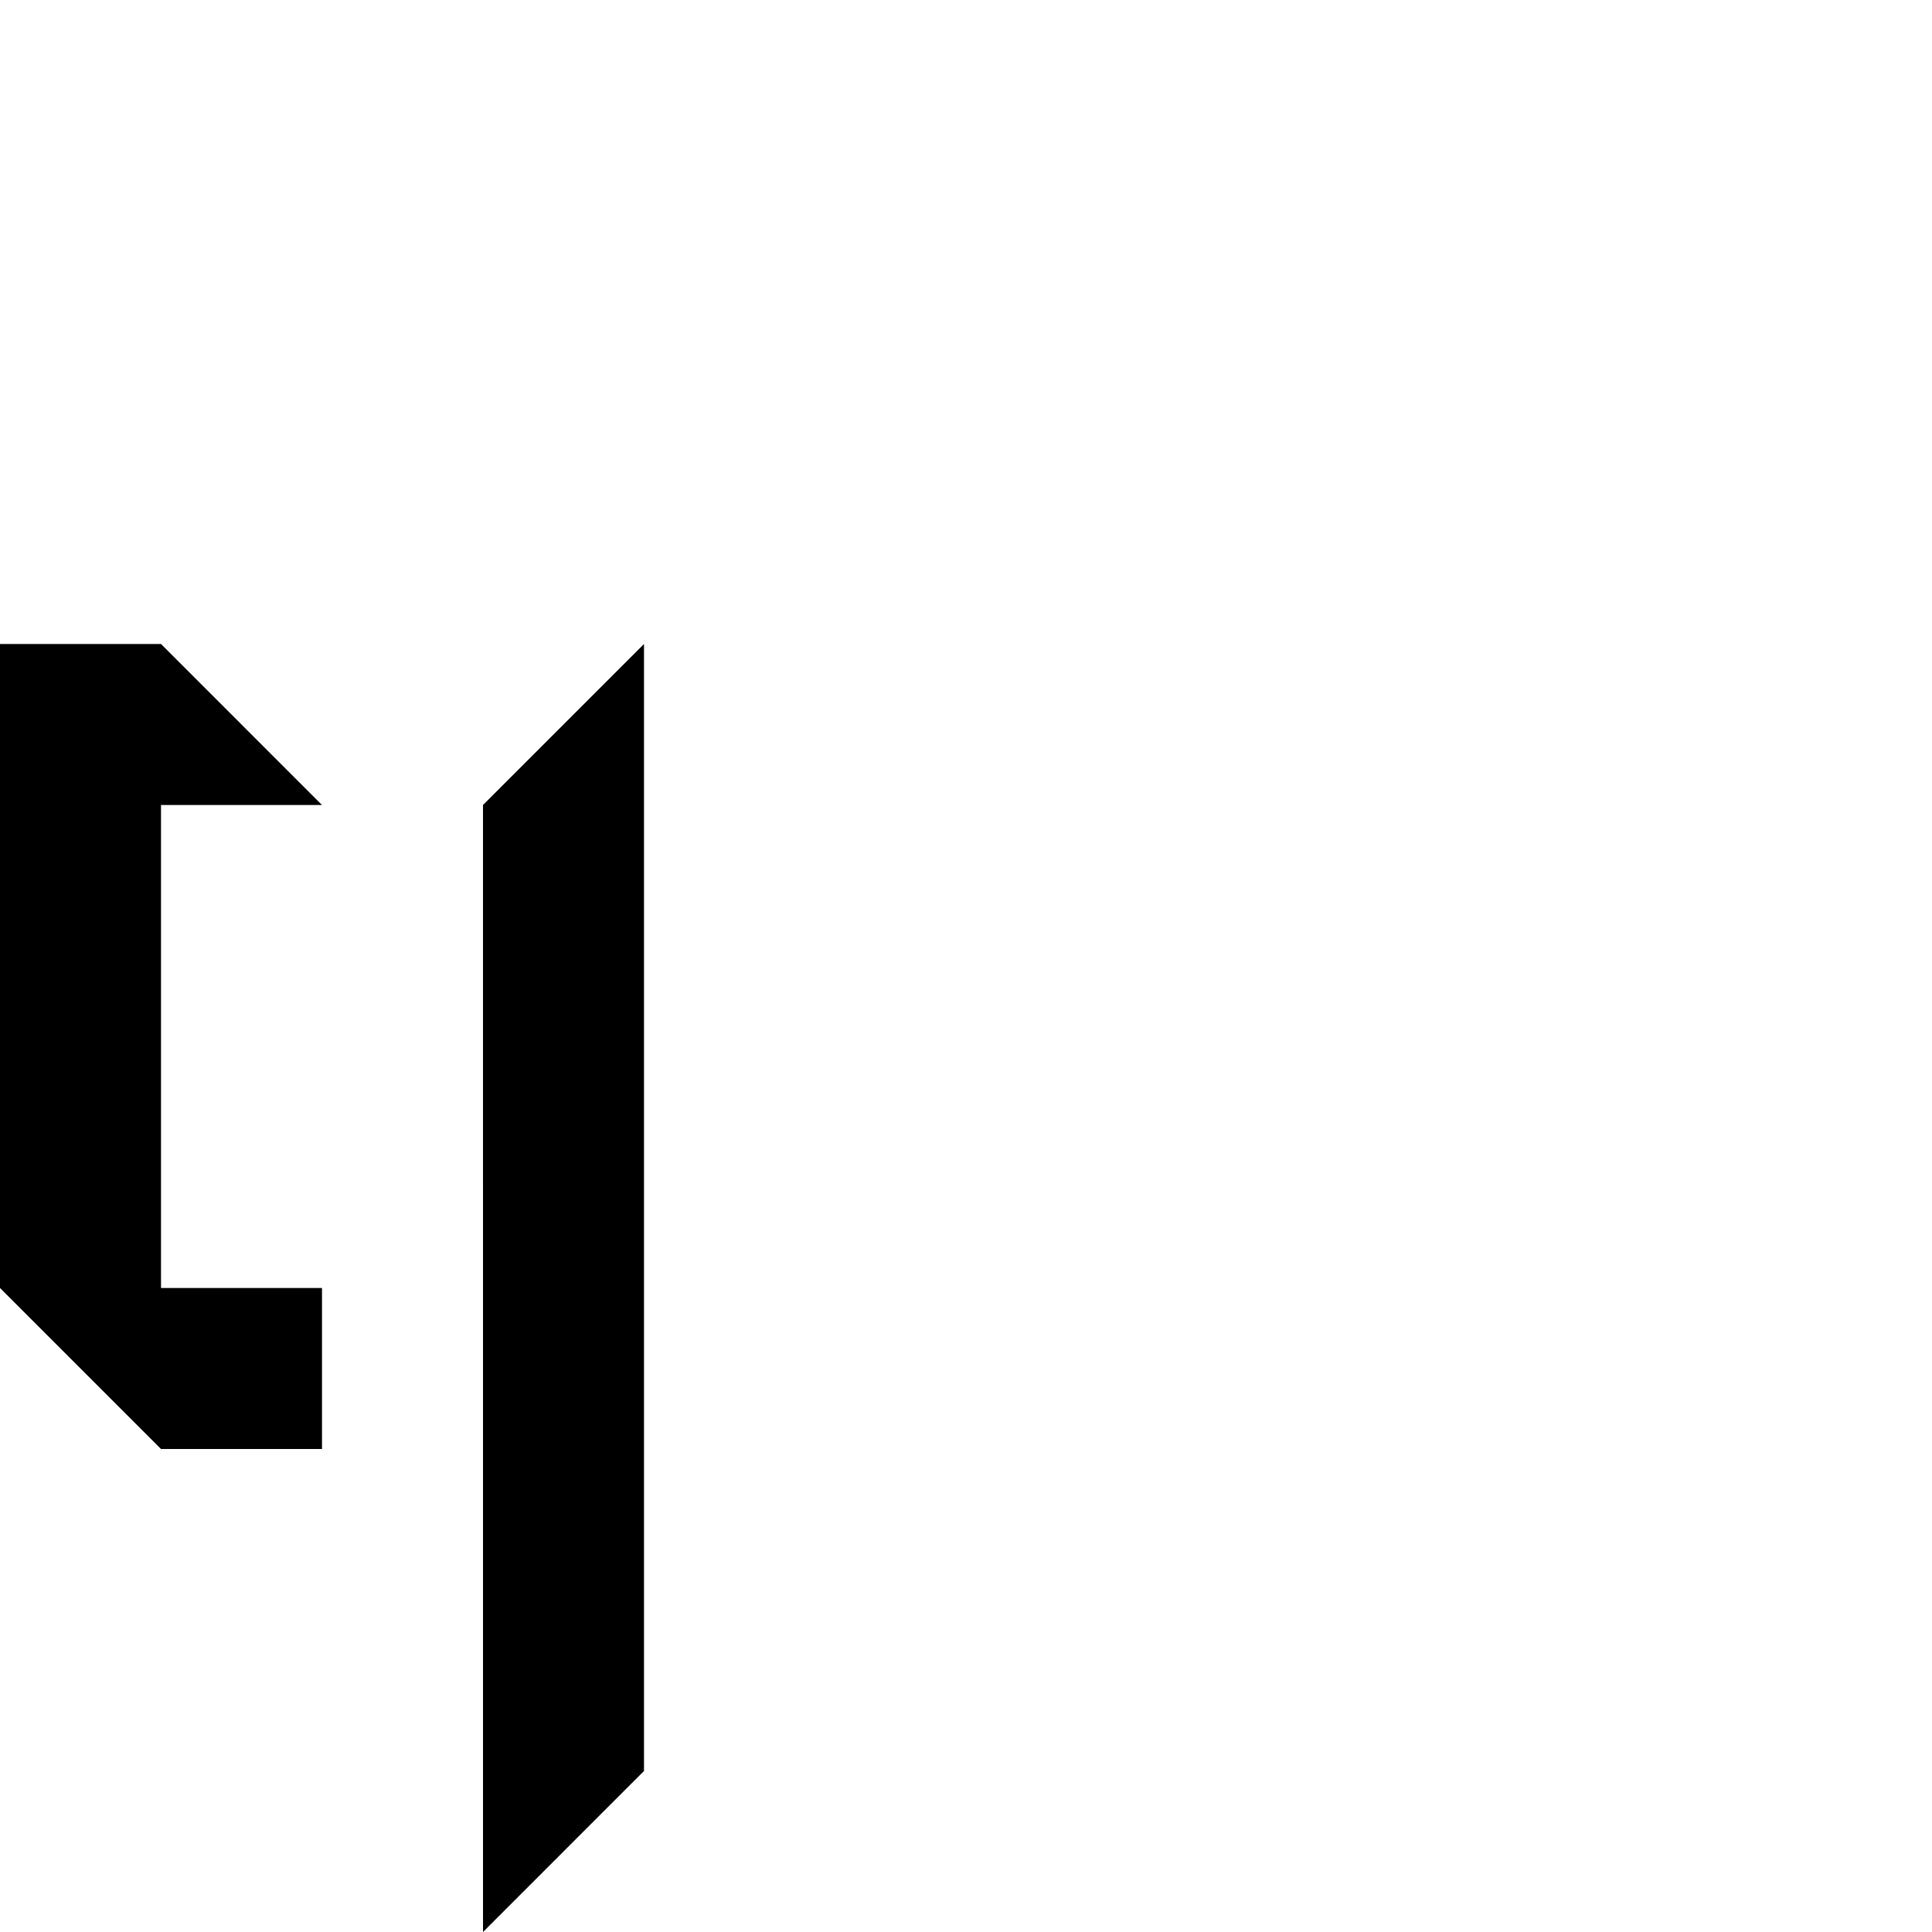
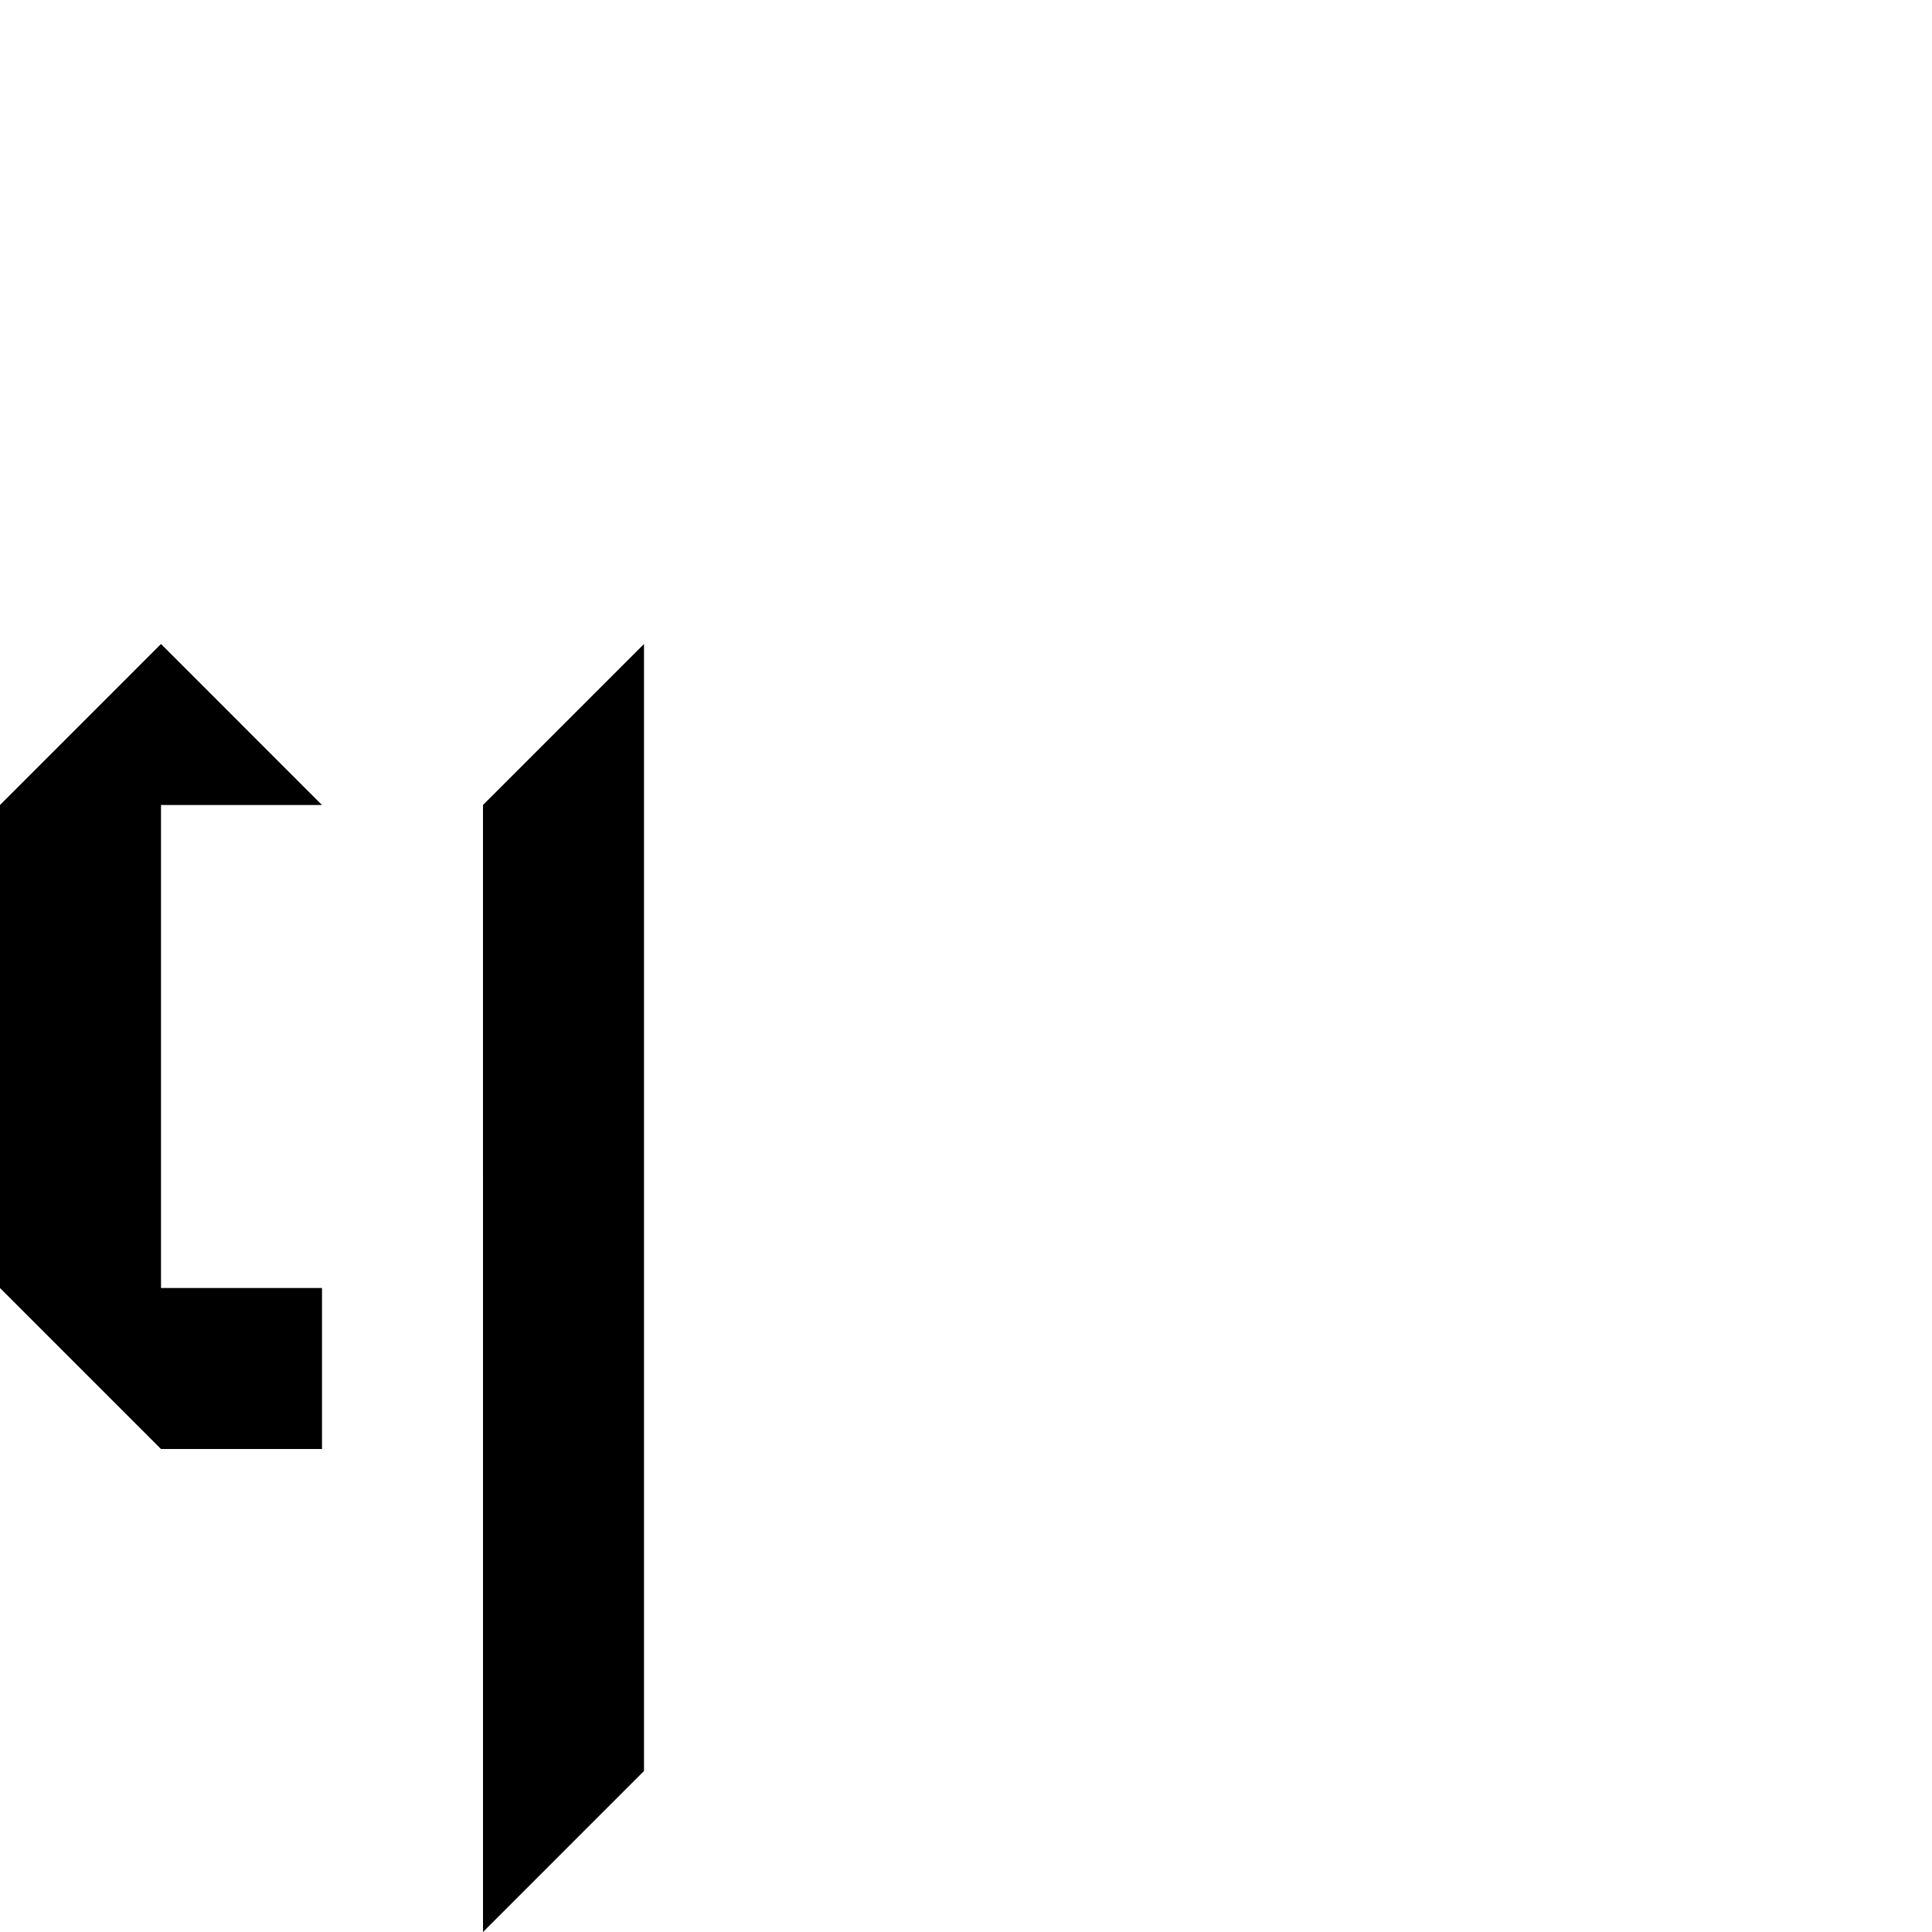
<svg xmlns="http://www.w3.org/2000/svg" width="1e3" height="1e3" version="1.1" viewBox="0 0 264.583 264.583" id="svg864">
  <defs id="defs866" />
  <g transform="translate(0,-32.41665)" id="g862">
    <path style="fill:#000000;stroke:none;stroke-width:0.265px;stroke-linecap:butt;stroke-linejoin:miter;stroke-opacity:1;fill-opacity:1" d="M 66.146,297 88.194,274.951 V 120.611 l -22.049,22.049 z" id="path1216" />
-     <path style="fill:#000000;stroke:none;stroke-width:0.265px;stroke-linecap:butt;stroke-linejoin:miter;stroke-opacity:1;fill-opacity:1" d="M 44.097,142.66 22.049,120.611 H 0 v 88.194 l 22.049,22.049 H 44.097 V 208.806 H 22.049 v -66.146 z" id="path1218" />
+     <path style="fill:#000000;fill-opacity:1;stroke:none;stroke-width:0.265px;stroke-linecap:butt;stroke-linejoin:miter;stroke-opacity:1" d="M 44.097,142.66 22.049,120.611 0,142.66 v 66.146 l 22.049,22.049 H 44.097 V 208.806 H 22.049 v -66.146 z" id="path1218" />
  </g>
</svg>
